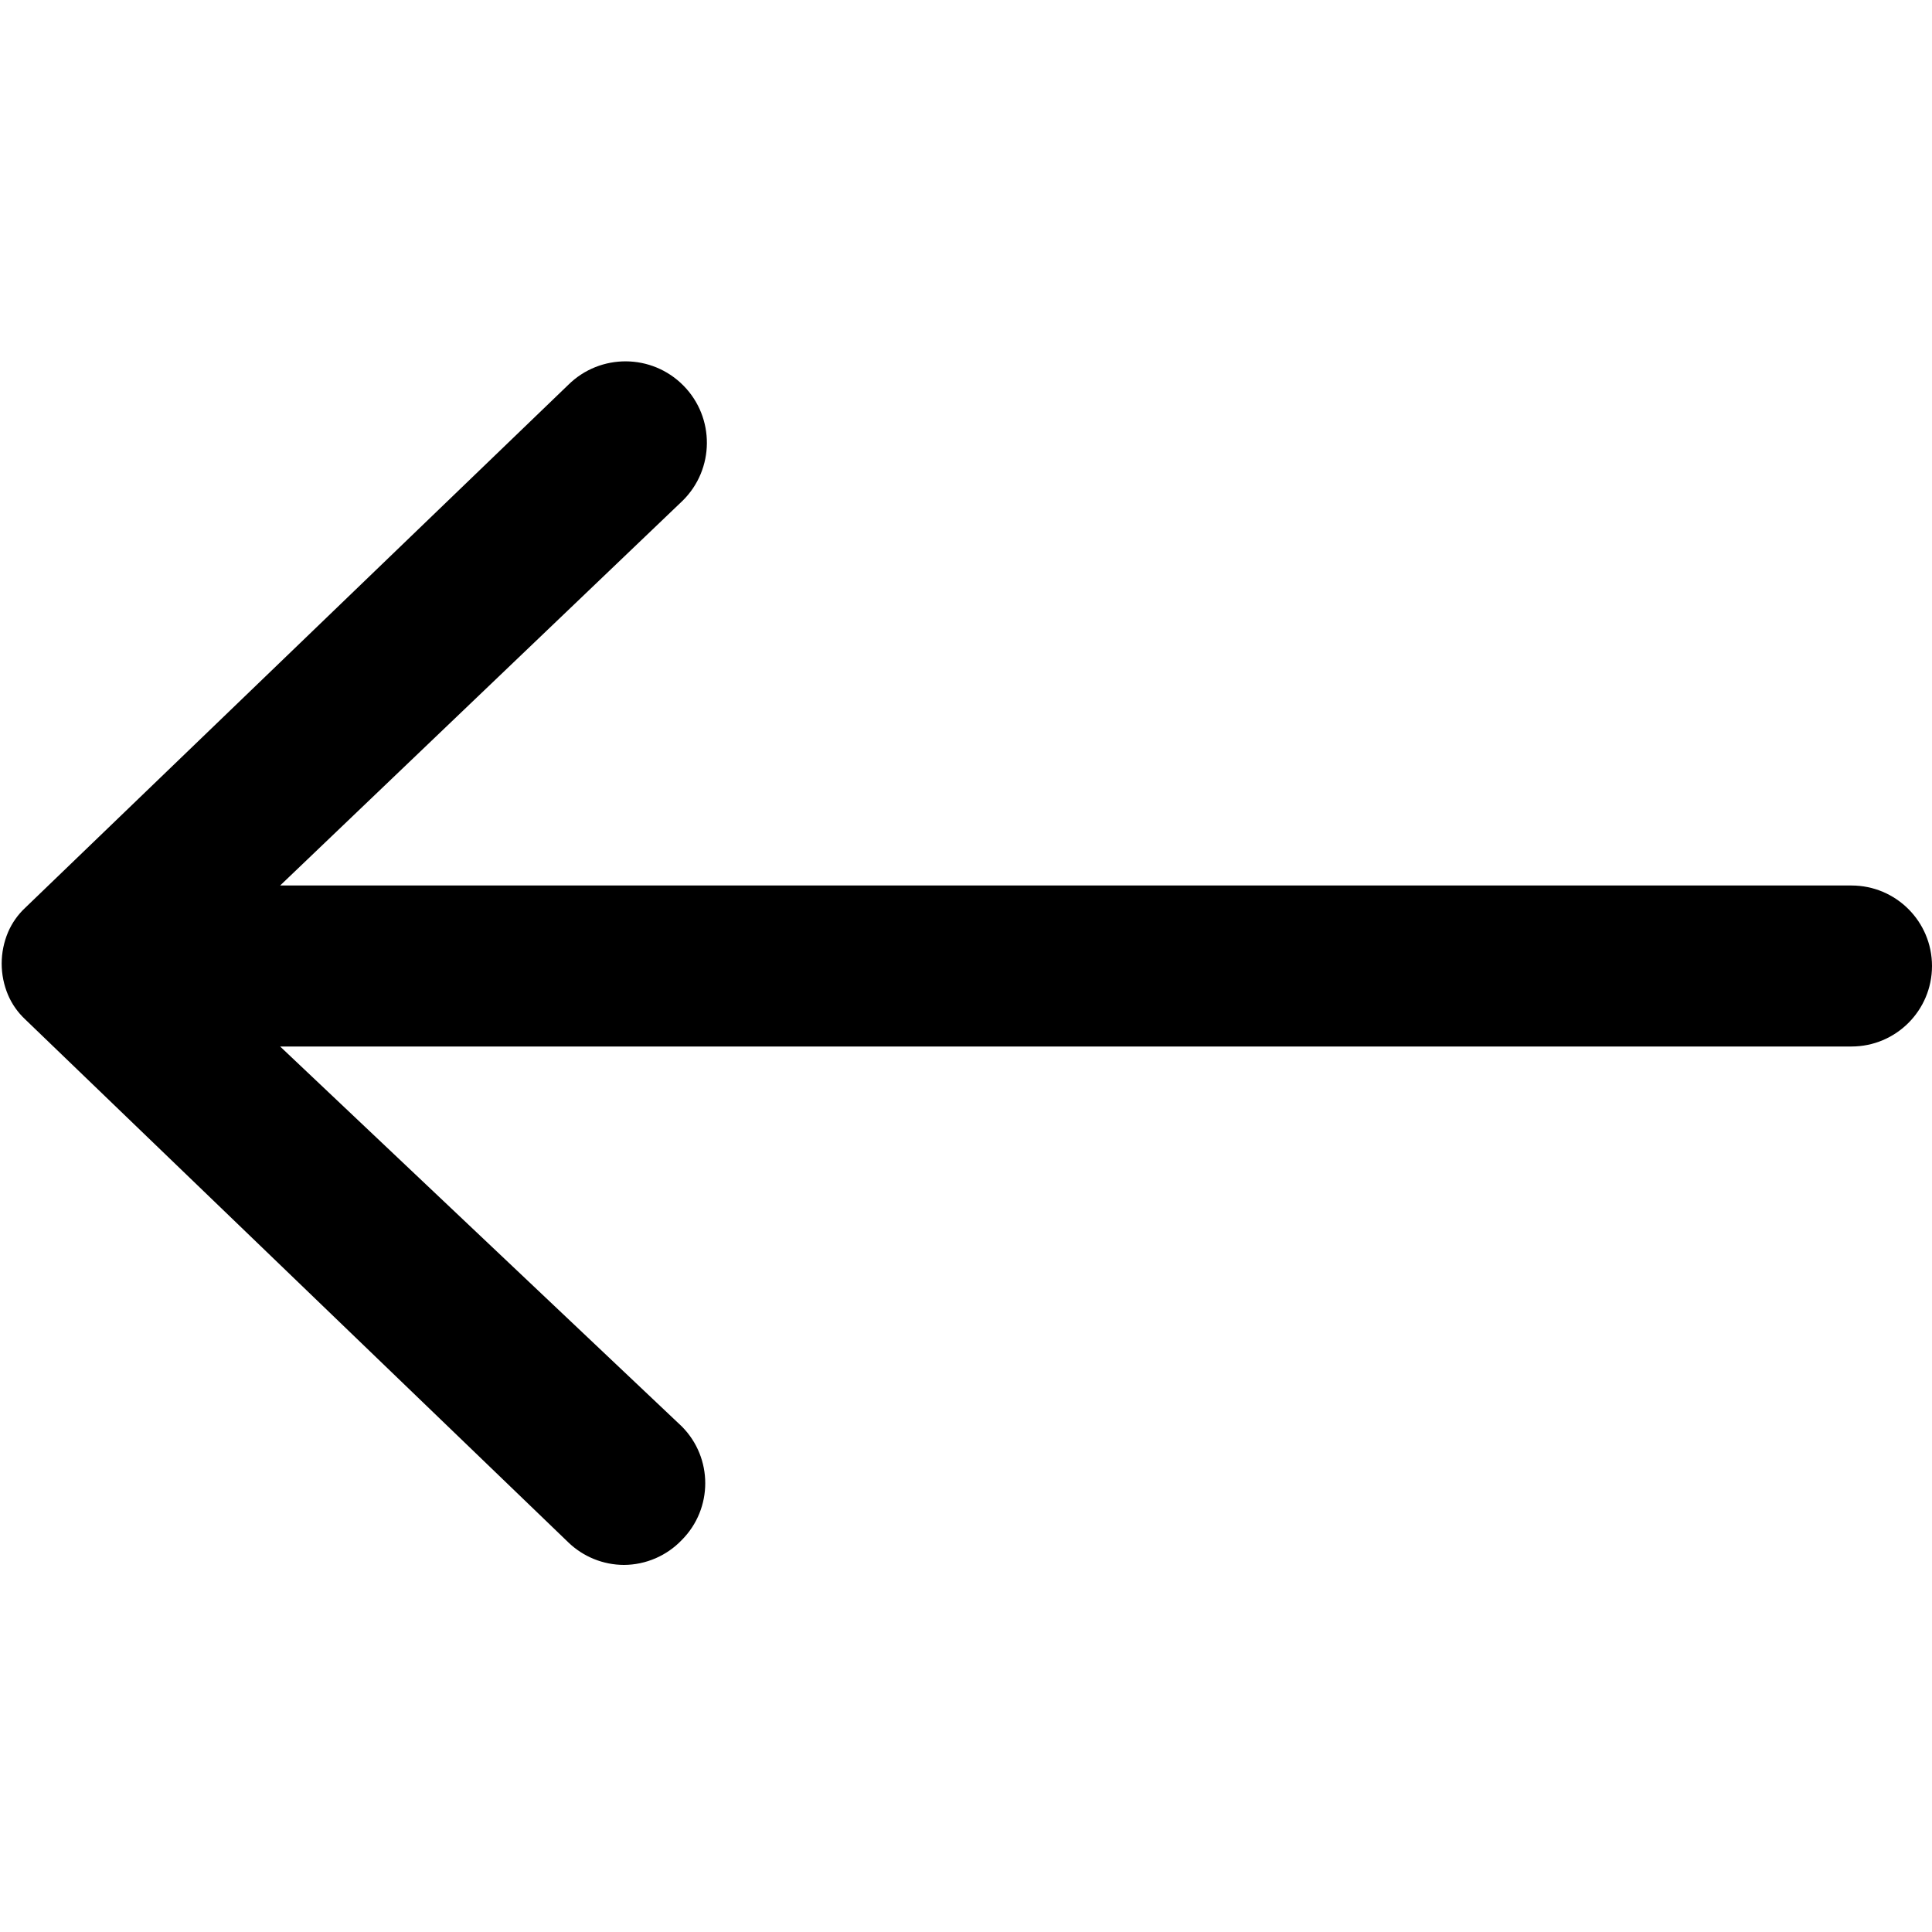
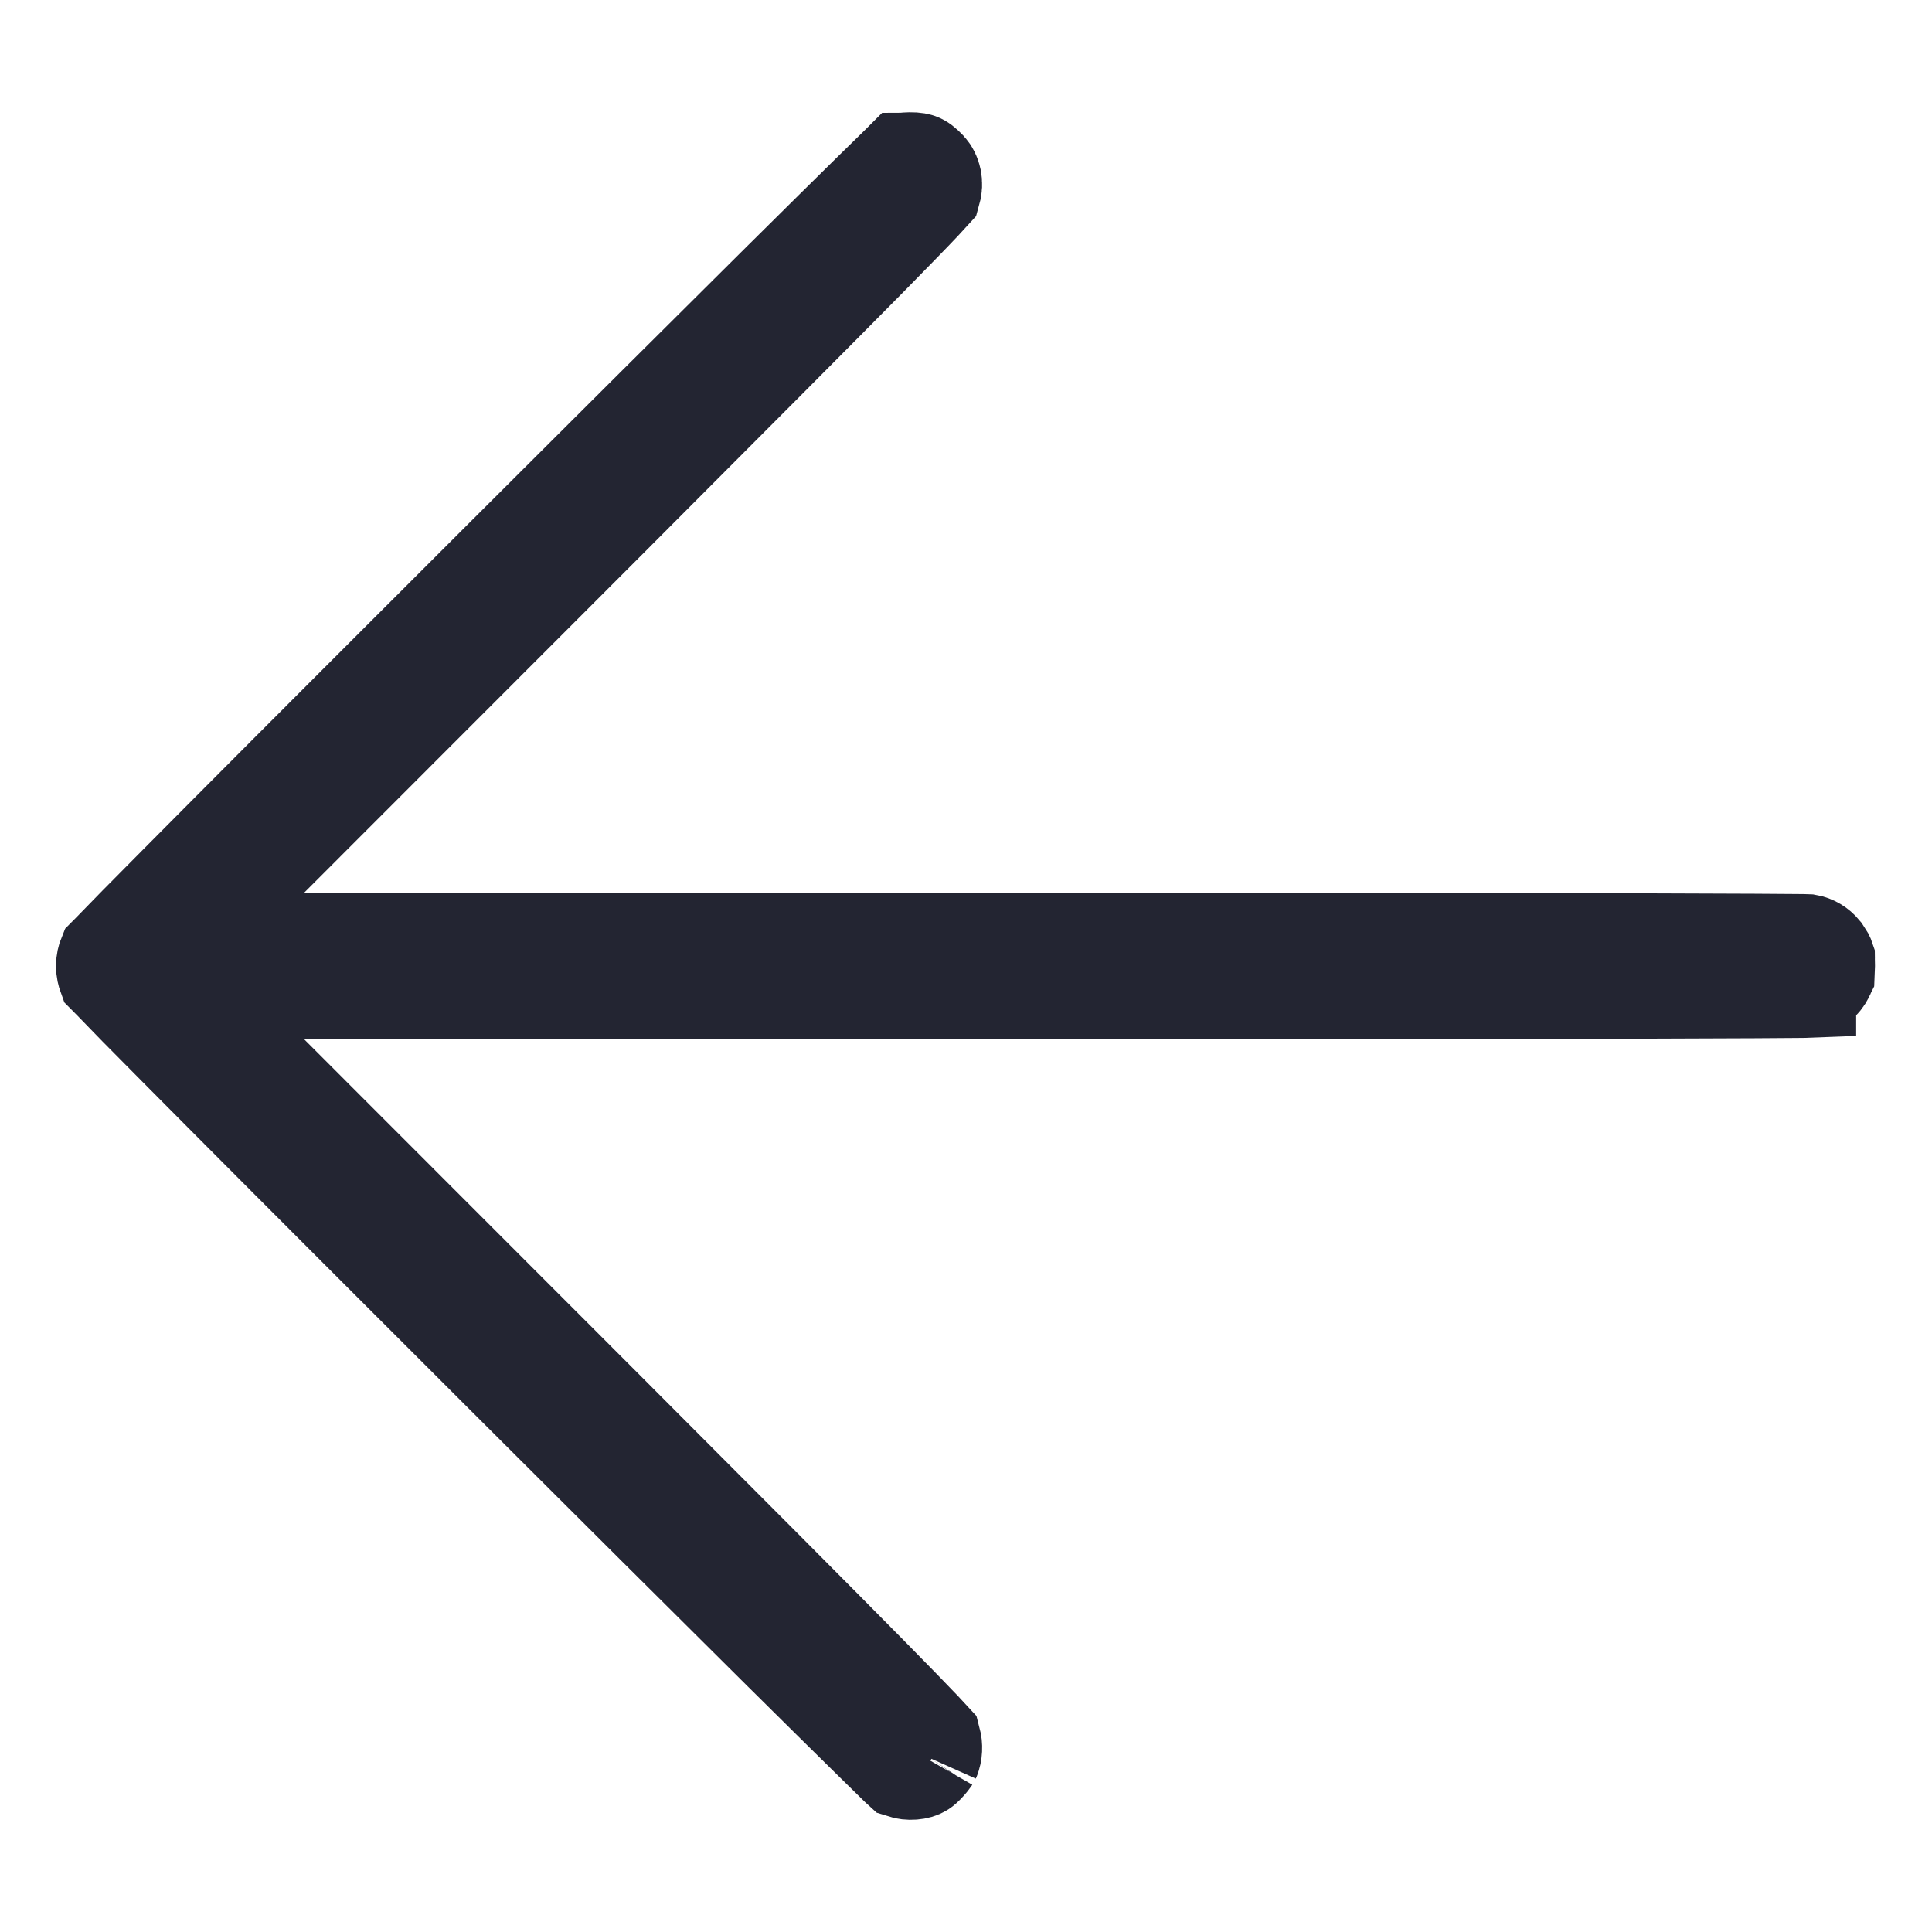
- <svg xmlns="http://www.w3.org/2000/svg" viewBox="0 0 24 24" id="Direction-Left--Streamline-Ultimate.svg">
-   <path d="M23 11H3.48l5 -4.78a1 1 0 1 0 -1.42 -1.44l-6.75 6.5a0.9 0.9 0 0 0 -0.21 0.3 1 1 0 0 0 0 0.78 0.9 0.9 0 0 0 0.21 0.3l6.75 6.5a1 1 0 0 0 0.69 0.28 1 1 0 0 0 0.72 -0.31 1 1 0 0 0 0 -1.41L3.48 13H23a1 1 0 0 0 0 -2Z" fill="currentColor" stroke-width="1" />
+ <svg xmlns="http://www.w3.org/2000/svg" viewBox="0 0 20 20" fill="currentColor">
+   <path d="M9.416 1.662C9.481 1.661 9.509 1.67 9.522 1.676C9.535 1.681 9.562 1.697 9.609 1.747C9.662 1.804 9.681 1.898 9.656 1.986C9.632 2.012 9.6 2.049 9.554 2.098C9.44 2.219 9.26 2.403 8.995 2.673C8.464 3.211 7.6 4.079 6.249 5.432L2.796 8.887L1.944 9.74H10.9C13.207 9.74 15.157 9.743 16.54 9.746C17.231 9.748 17.78 9.75 18.161 9.752C18.351 9.753 18.498 9.754 18.6 9.755C18.651 9.755 18.689 9.756 18.715 9.757C18.771 9.767 18.825 9.798 18.866 9.848L18.904 9.908C18.906 9.912 18.907 9.915 18.908 9.918C18.908 9.919 18.909 9.921 18.909 9.922C18.91 9.938 18.91 9.961 18.91 10C18.91 10.039 18.91 10.062 18.909 10.078L18.908 10.08C18.906 10.083 18.906 10.087 18.904 10.092C18.864 10.177 18.79 10.228 18.715 10.242V10.243C18.689 10.244 18.651 10.245 18.6 10.245C18.498 10.246 18.351 10.247 18.161 10.248C17.78 10.25 17.231 10.252 16.54 10.254C15.157 10.257 13.207 10.26 10.9 10.26H1.944L2.796 11.113L6.249 14.568C7.598 15.919 8.462 16.786 8.993 17.325C9.259 17.595 9.439 17.78 9.554 17.901C9.6 17.95 9.633 17.986 9.657 18.012C9.673 18.072 9.671 18.148 9.646 18.205C9.651 18.194 9.651 18.196 9.642 18.209C9.634 18.221 9.622 18.236 9.607 18.253C9.592 18.27 9.577 18.285 9.564 18.297C9.554 18.306 9.547 18.31 9.545 18.311C9.502 18.339 9.414 18.35 9.332 18.323C9.322 18.314 9.312 18.304 9.3 18.293C9.237 18.232 9.146 18.142 9.03 18.028C8.798 17.8 8.47 17.477 8.079 17.089C7.296 16.312 6.259 15.279 5.222 14.244C4.186 13.209 3.149 12.173 2.368 11.388C1.977 10.995 1.65 10.666 1.419 10.432C1.304 10.314 1.214 10.221 1.151 10.156C1.129 10.134 1.112 10.116 1.098 10.102C1.09 10.08 1.08 10.046 1.08 10C1.08 9.953 1.09 9.918 1.099 9.896C1.113 9.882 1.13 9.864 1.151 9.843C1.214 9.778 1.304 9.685 1.419 9.568C1.65 9.334 1.977 9.005 2.368 8.612C3.149 7.827 4.186 6.791 5.222 5.756C6.259 4.721 7.296 3.688 8.079 2.911C8.47 2.523 8.798 2.199 9.03 1.971C9.146 1.857 9.237 1.768 9.3 1.707C9.316 1.692 9.328 1.679 9.339 1.668C9.342 1.668 9.346 1.667 9.35 1.667C9.373 1.664 9.398 1.662 9.416 1.662Z" fill="#232532" stroke="#232532" />
</svg>
